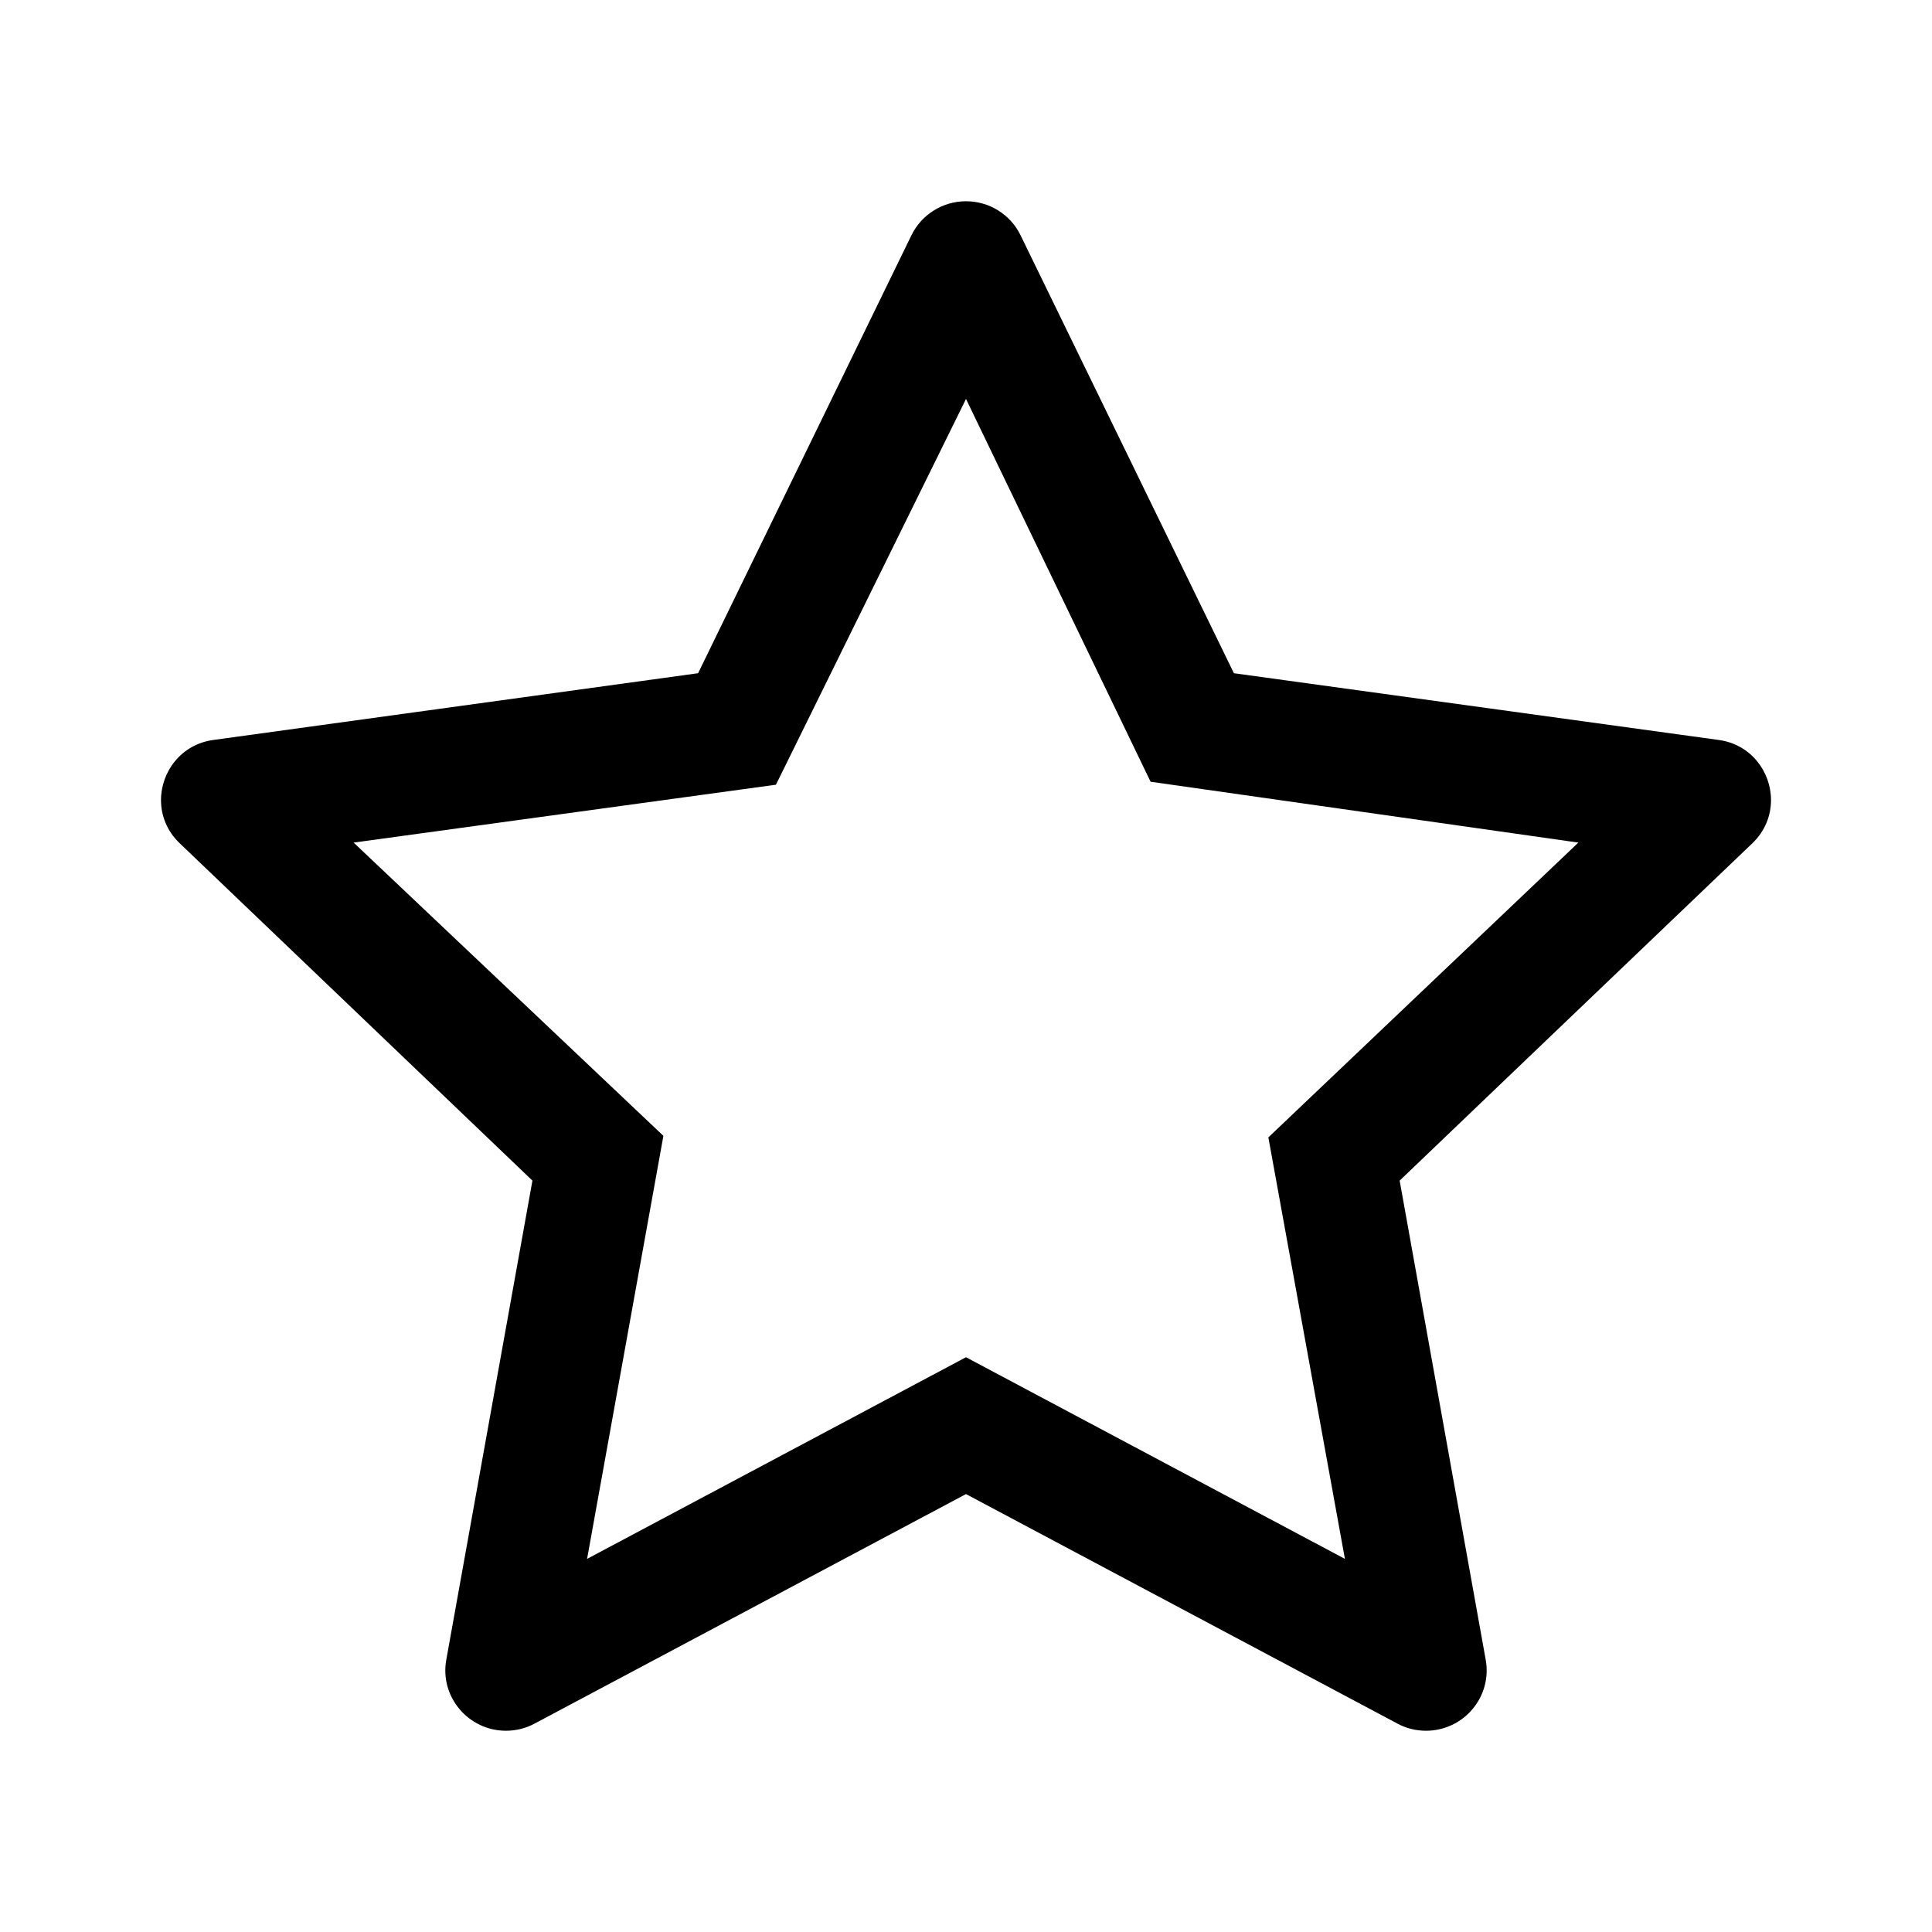
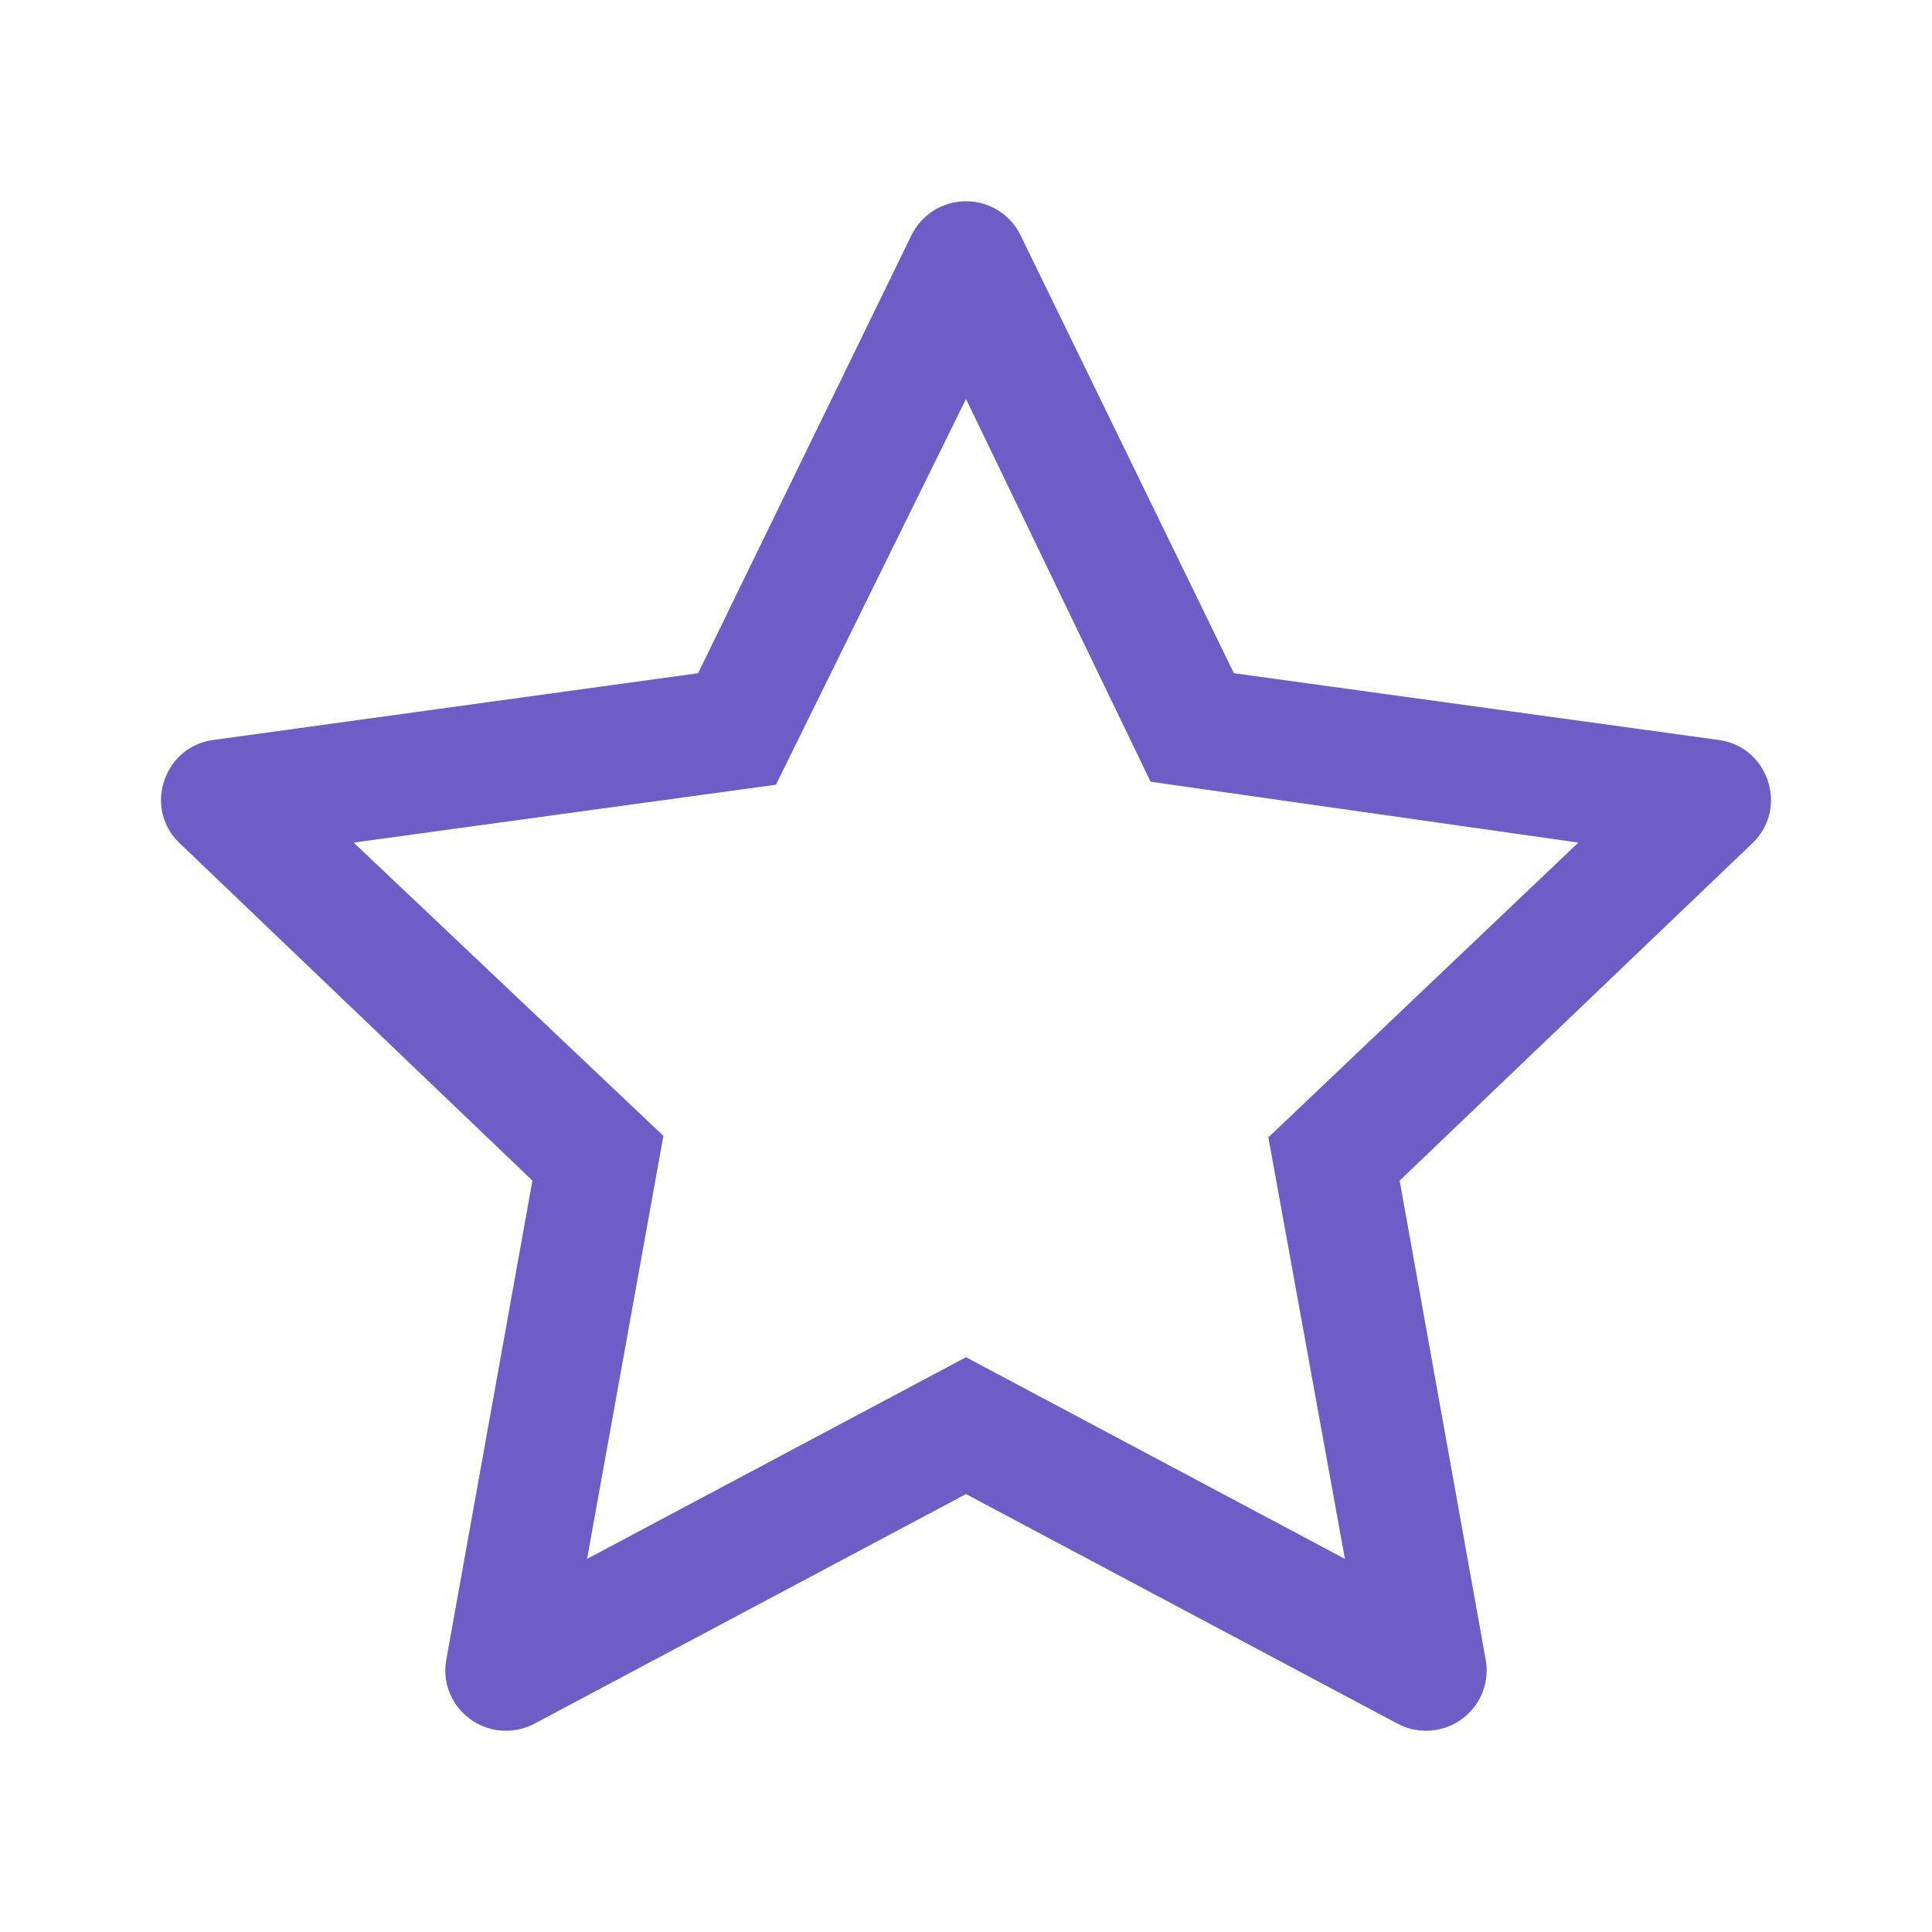
- <svg xmlns="http://www.w3.org/2000/svg" clip-rule="evenodd" fill-rule="evenodd" stroke-linejoin="round" stroke-miterlimit="2" viewBox="0 0 24 24">
+ <svg xmlns="http://www.w3.org/2000/svg" fill="rgb(110, 93, 198)" clip-rule="evenodd" fill-rule="evenodd" stroke-linejoin="round" stroke-miterlimit="2" viewBox="0 0 24 24">
  <path d="m11.322 2.923c.126-.259.39-.423.678-.423.289 0 .552.164.678.423.974 1.998 2.65 5.44 2.65 5.44s3.811.524 6.022.829c.403.055.65.396.65.747 0 .19-.072.383-.231.536-1.61 1.538-4.382 4.191-4.382 4.191s.677 3.767 1.069 5.952c.083.462-.275.882-.742.882-.122 0-.244-.029-.355-.089-1.968-1.048-5.359-2.851-5.359-2.851s-3.391 1.803-5.359 2.851c-.111.06-.234.089-.356.089-.465 0-.825-.421-.741-.882.393-2.185 1.07-5.952 1.07-5.952s-2.773-2.653-4.382-4.191c-.16-.153-.232-.346-.232-.535 0-.352.249-.694.651-.748 2.211-.305 6.021-.829 6.021-.829s1.677-3.442 2.65-5.44zm.678 2.033-2.361 4.792-5.246.719 3.848 3.643-.948 5.255 4.707-2.505 4.707 2.505-.951-5.236 3.851-3.662-5.314-.756z" fill-rule="nonzero" />
</svg>
